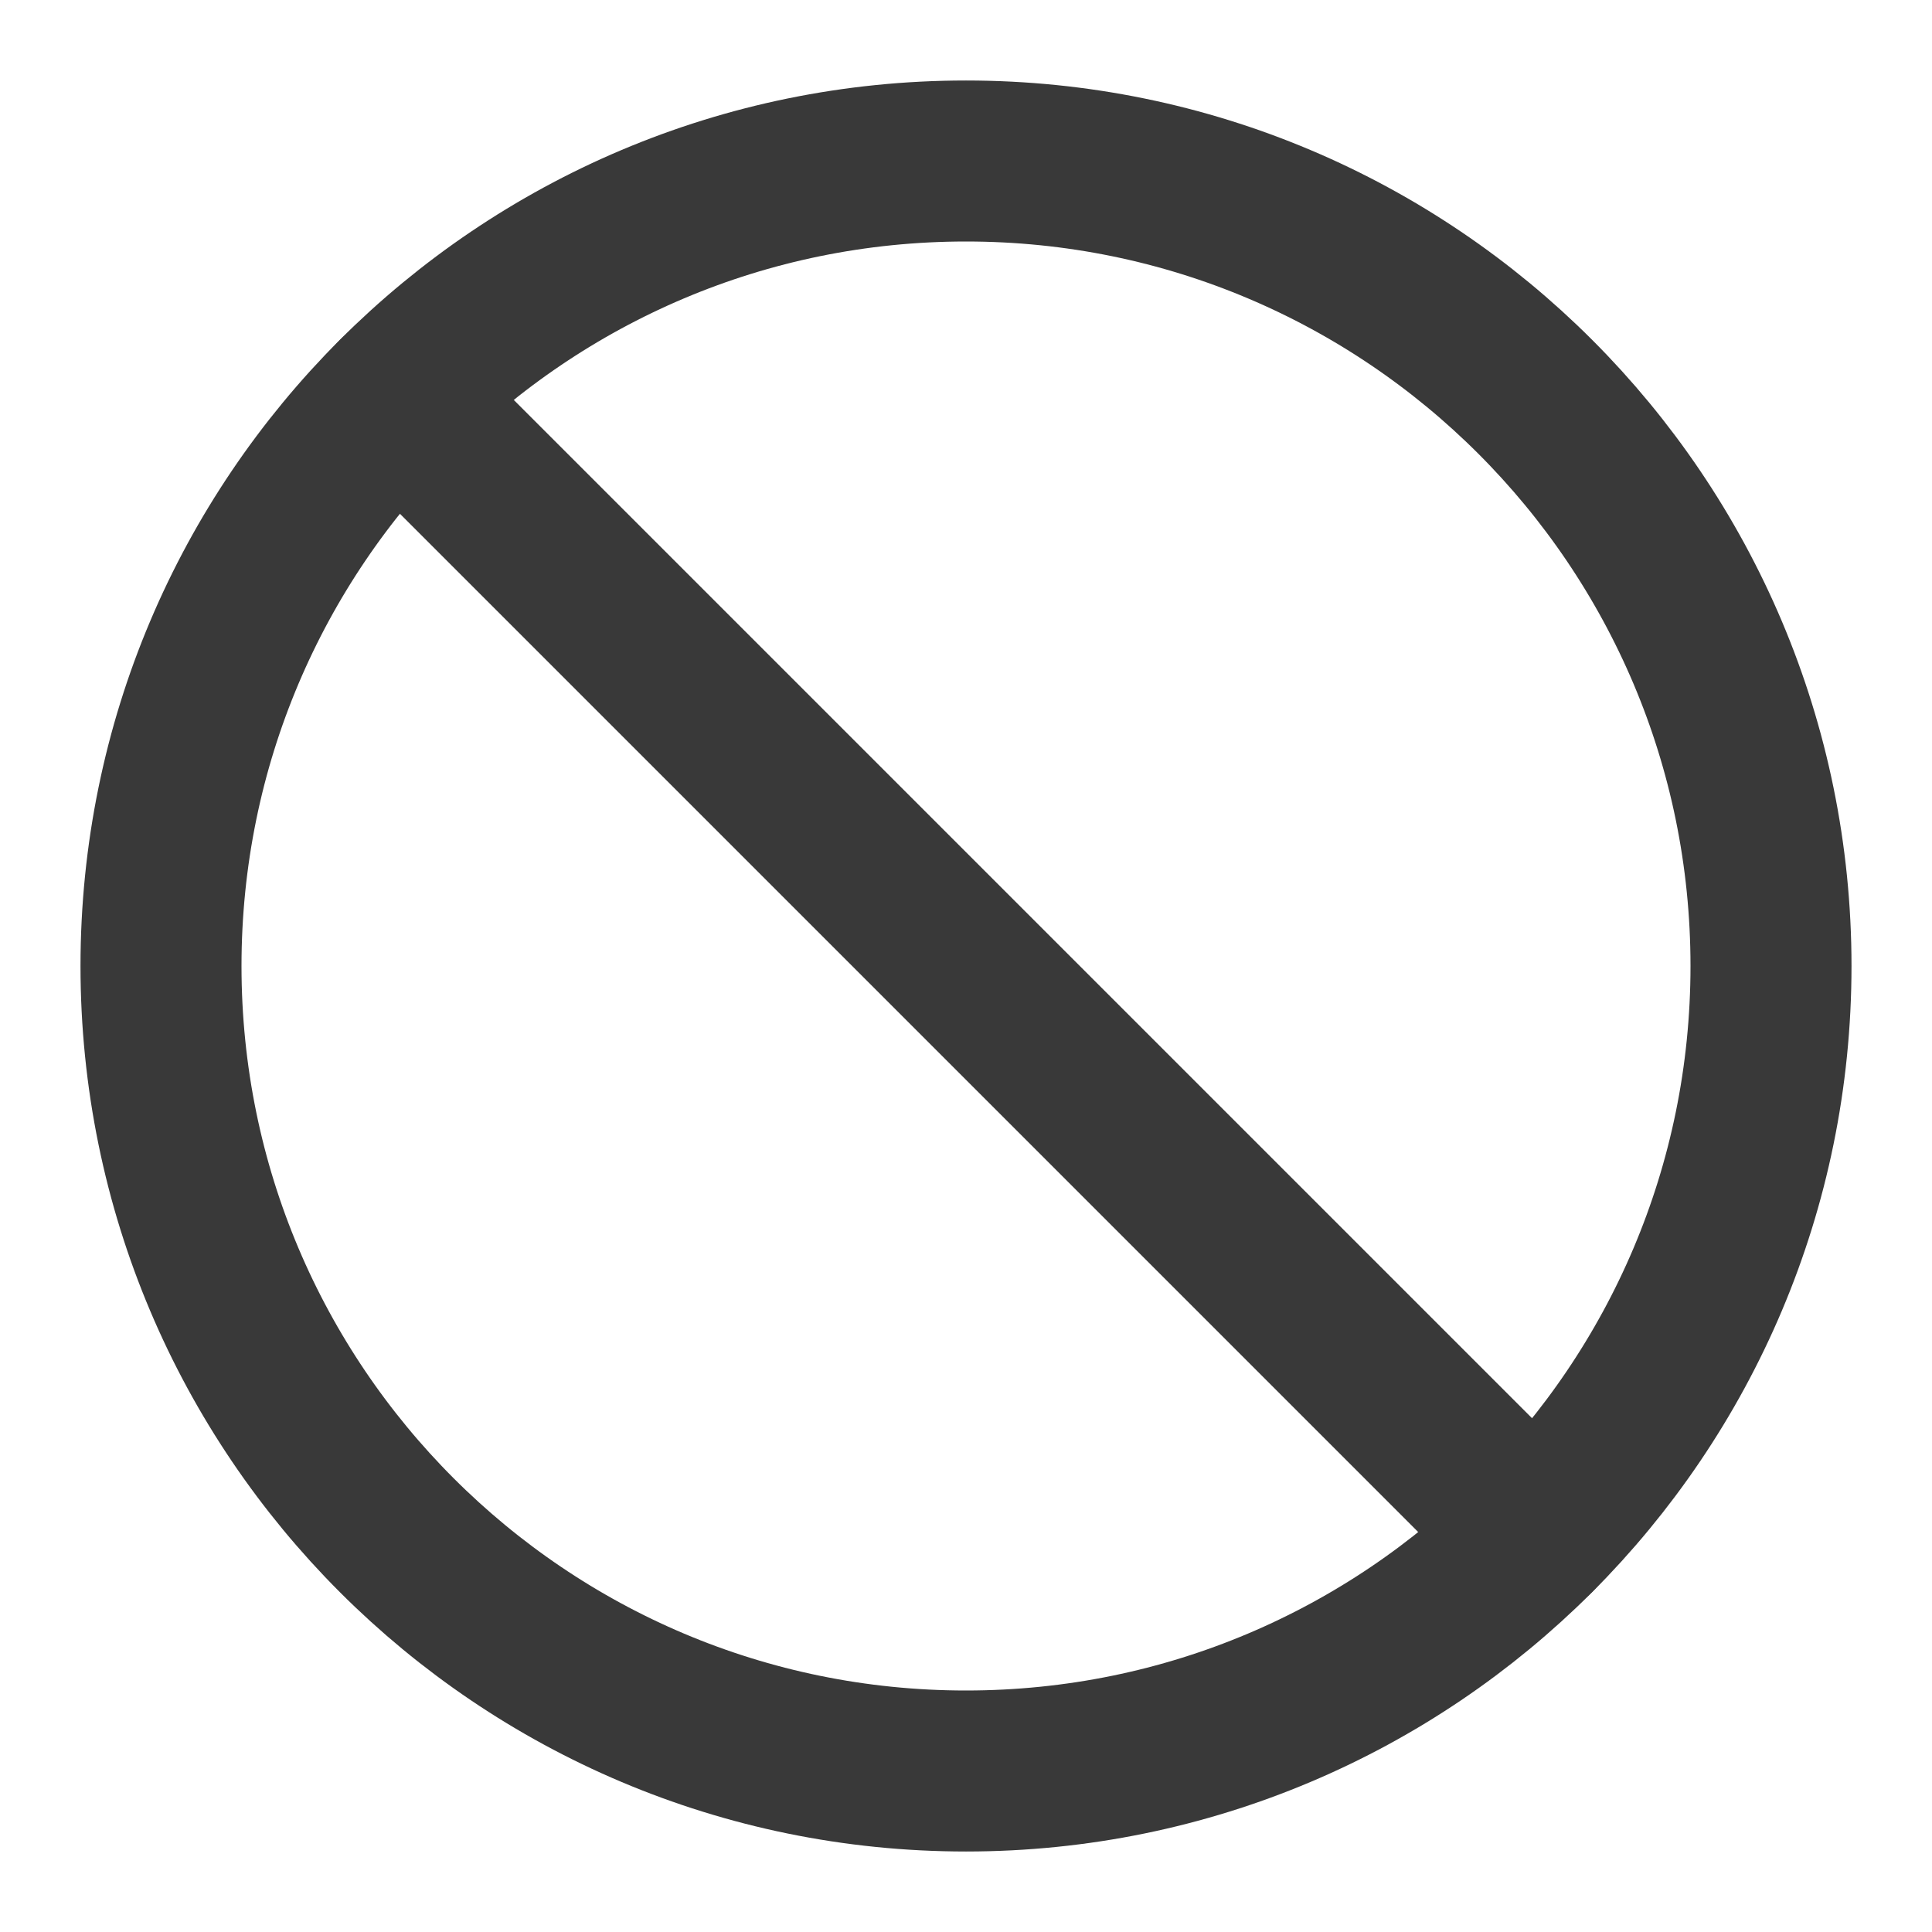
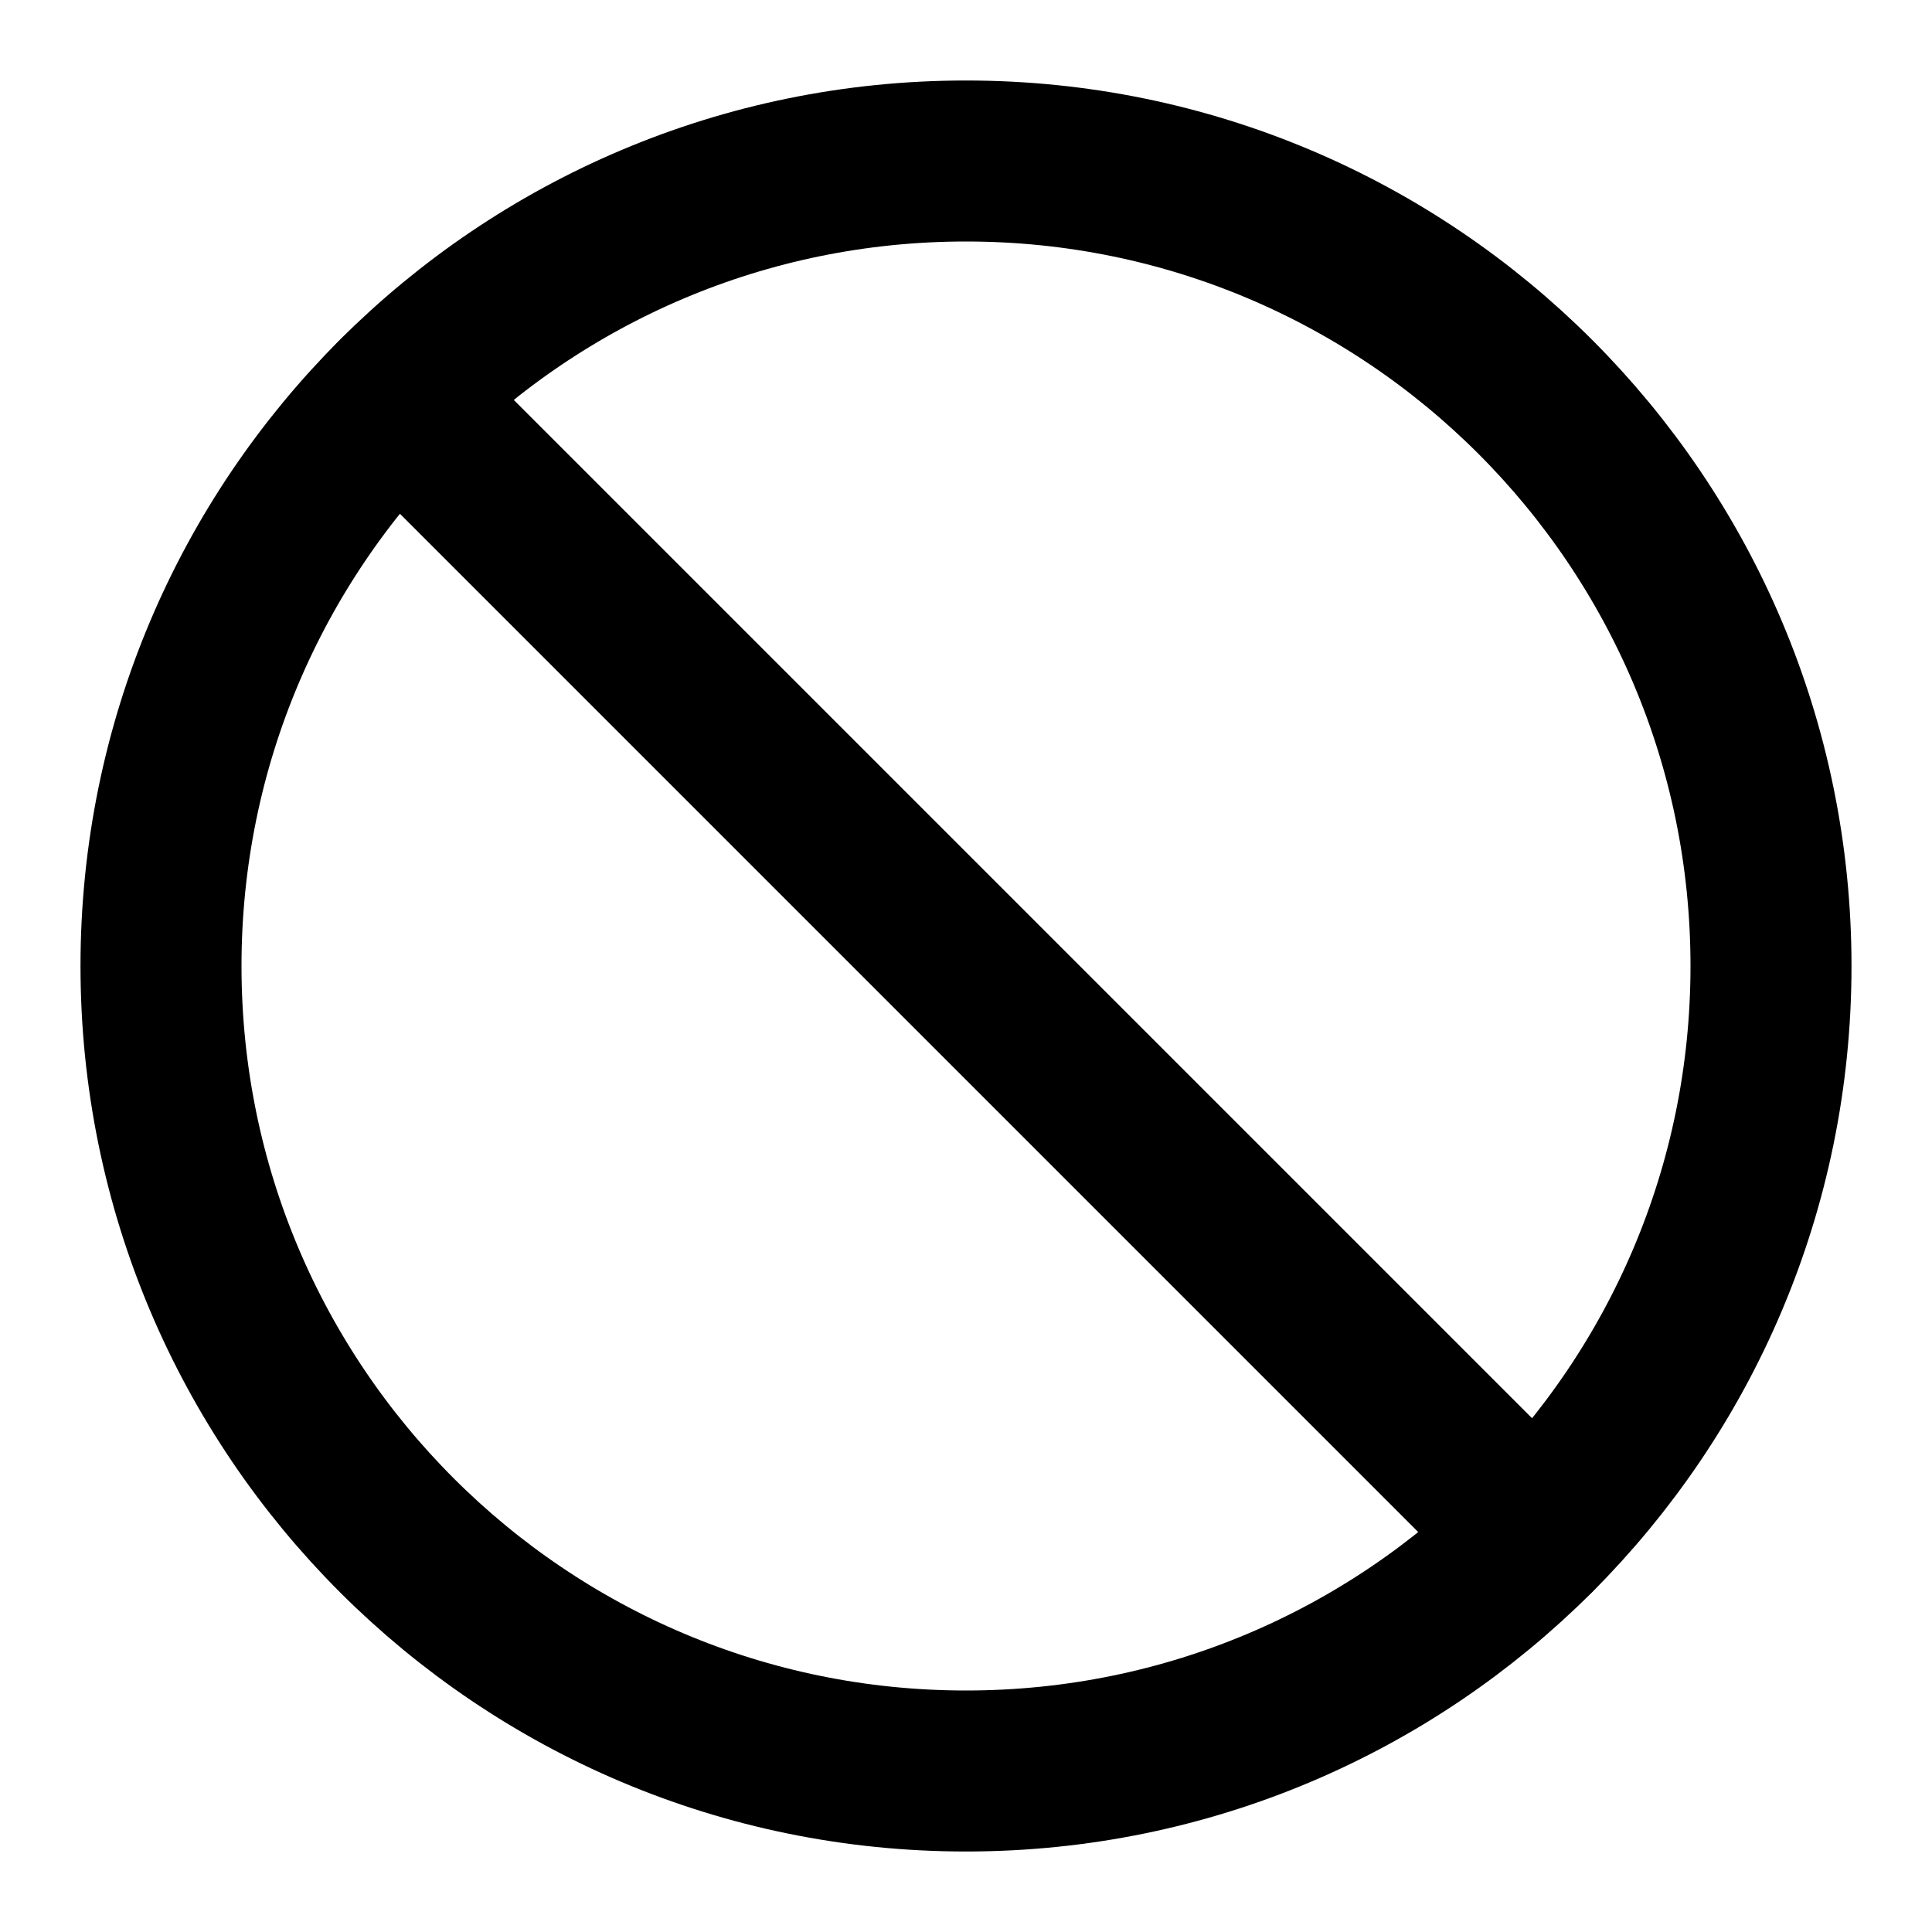
<svg xmlns="http://www.w3.org/2000/svg" width="24" height="24" viewBox="0 0 24 24" fill="none">
-   <path d="M12 22C17.523 22 22 17.523 22 12C22 6.477 17.523 2 12 2C6.477 2 2 6.477 2 12C2 17.523 6.477 22 12 22Z" stroke="#393939" stroke-width="2" stroke-linecap="round" stroke-linejoin="round" />
-   <path d="M4.93 4.93L19.07 19.07" stroke="#393939" stroke-width="2" stroke-linecap="round" stroke-linejoin="round" />
+   <path d="M12 22C17.523 22 22 17.523 22 12C22 6.477 17.523 2 12 2C6.477 2 2 6.477 2 12C2 17.523 6.477 22 12 22Z" stroke="currentColor" stroke-width="2" stroke-linecap="round" stroke-linejoin="round" />
+   <path d="M4.93 4.93L19.07 19.07" stroke="currentColor" stroke-width="2" stroke-linecap="round" stroke-linejoin="round" />
</svg>
